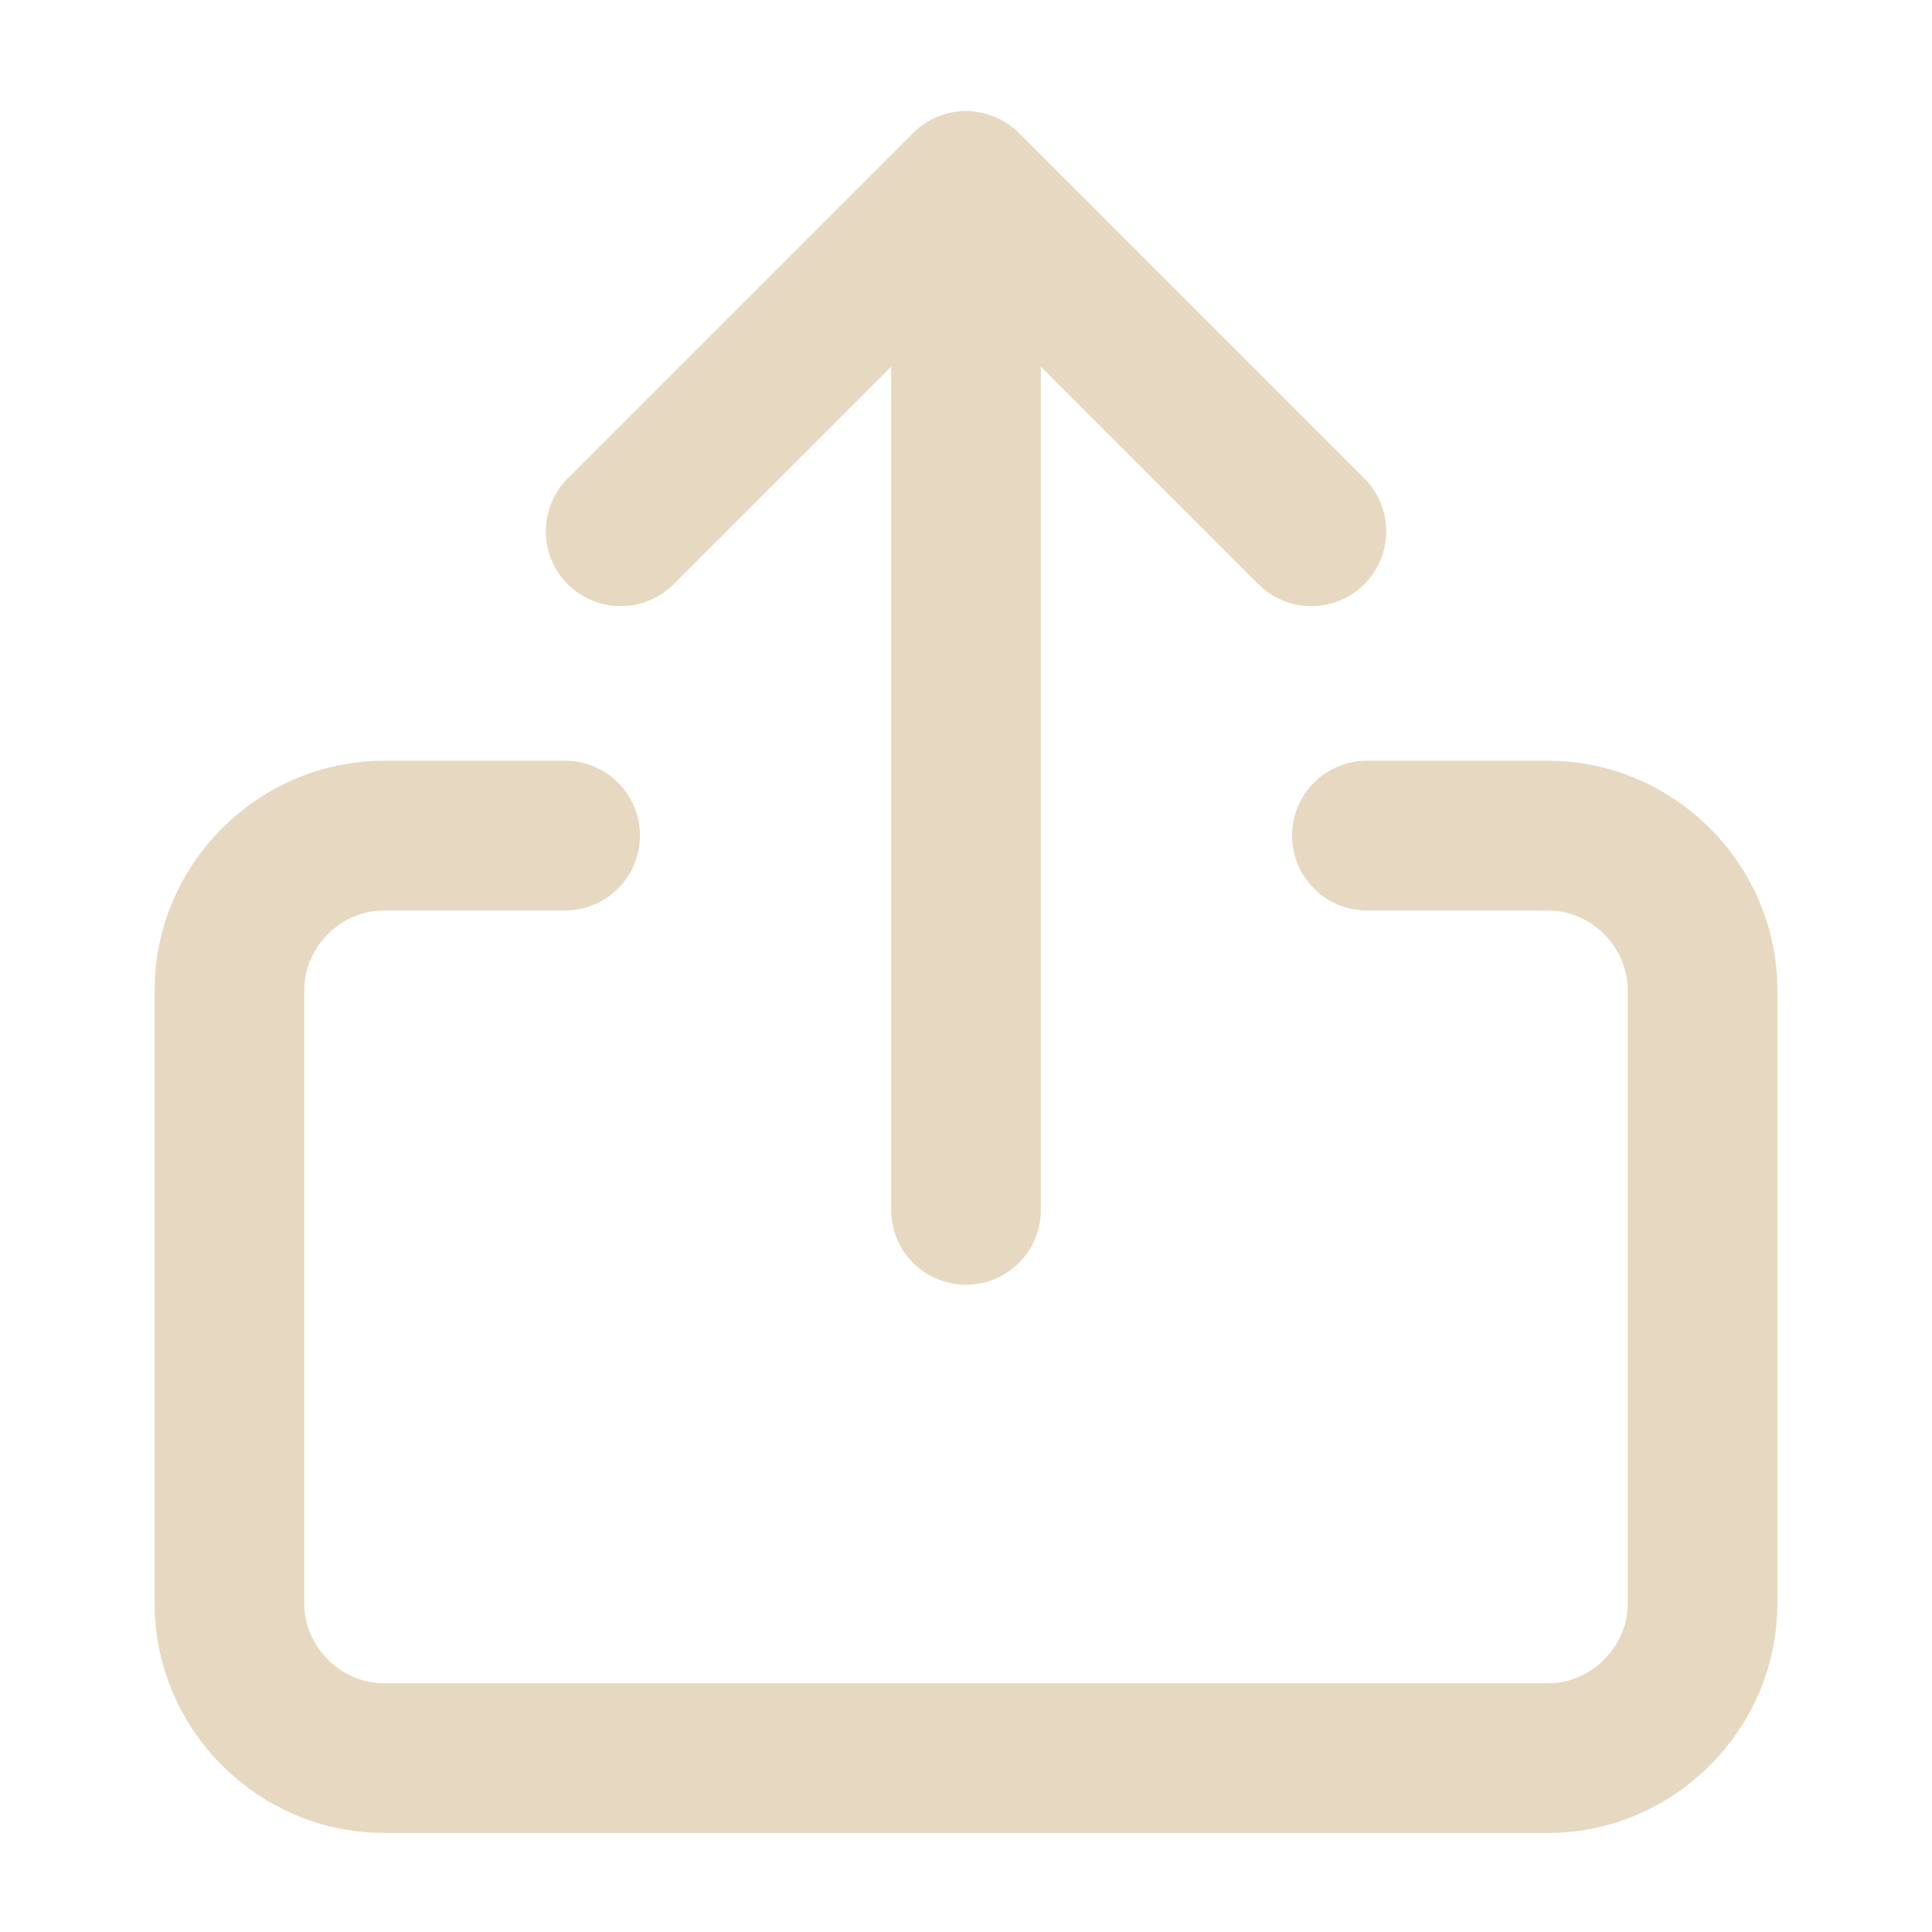
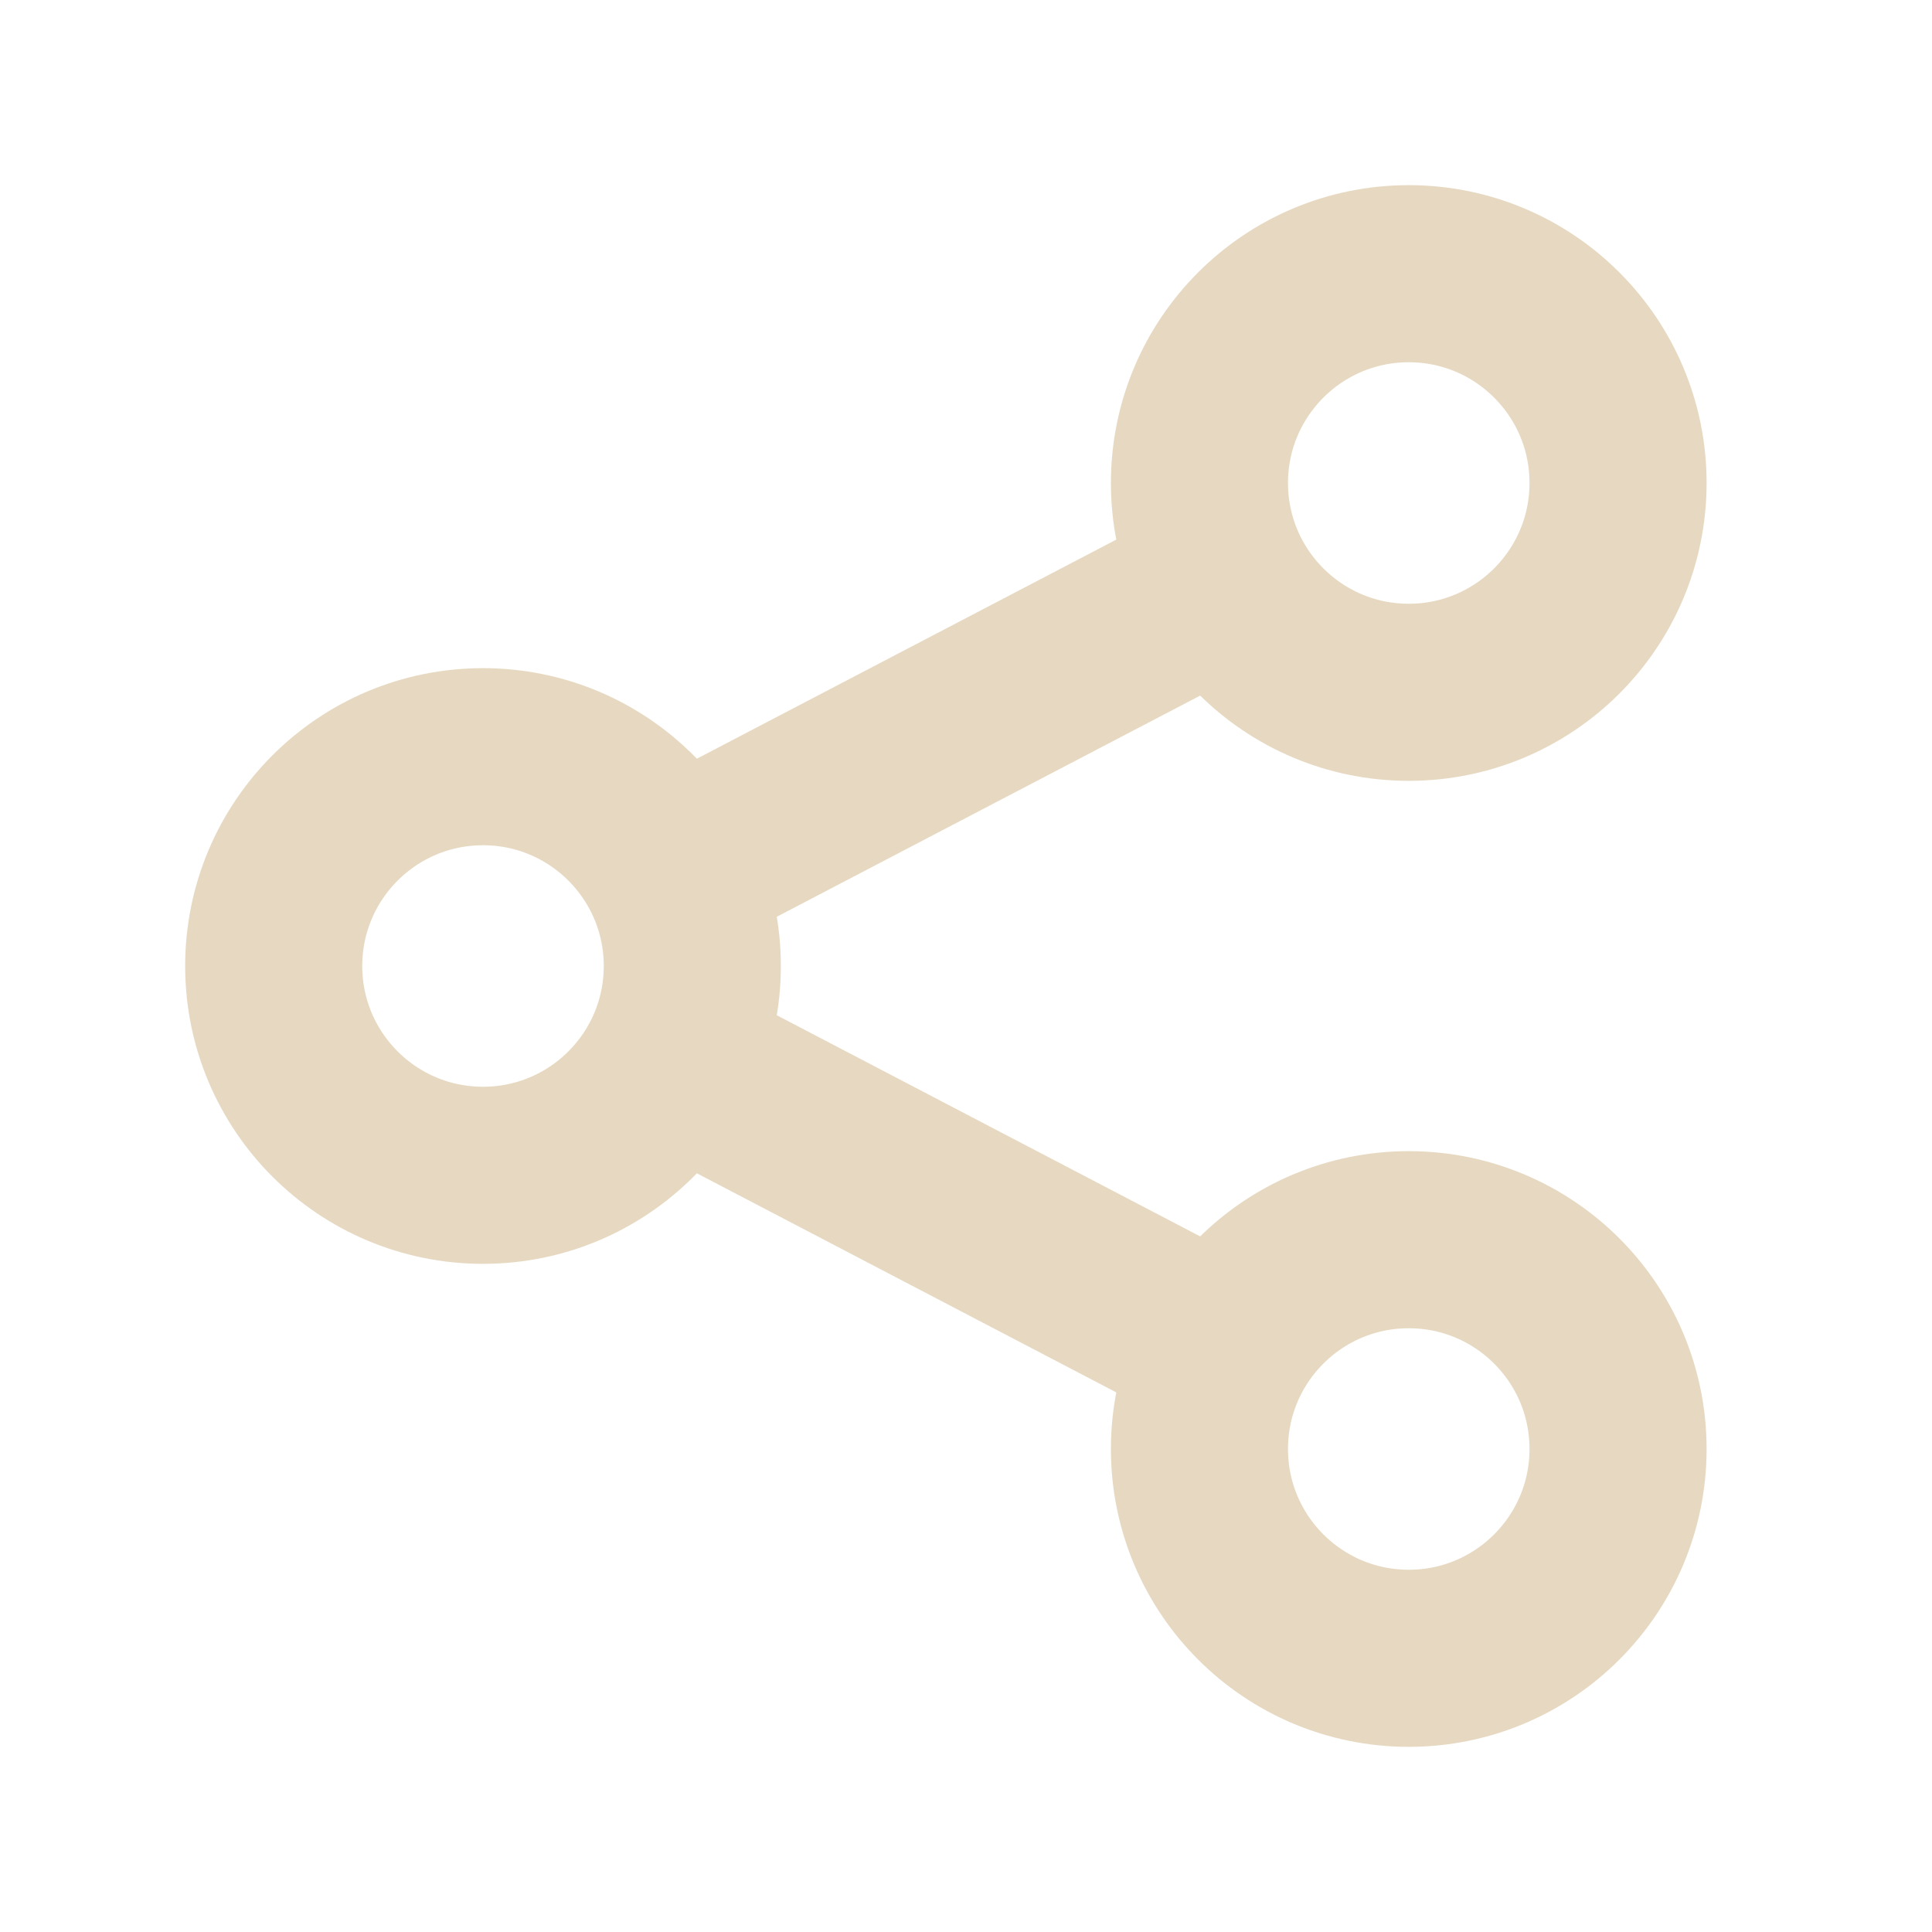
- <svg xmlns="http://www.w3.org/2000/svg" viewBox="0 0 800 800" aria-hidden="true">
-   <g fill="none" stroke="#e7d9c1" stroke-width="62" stroke-linecap="round" stroke-linejoin="round">
-     <path d="M234 346H159c-35 0-64 29-64 64v254c0 35 29 64 64 64h482c35 0 64-29 64-64V410c0-35-29-64-64-64h-75" />
-     <path d="M400 501V79" />
-     <path d="M257 220 400 77l143 143" />
+ <svg xmlns="http://www.w3.org/2000/svg" viewBox="0 0 24 24" aria-hidden="true">
+   <g fill="none" stroke="#E7D9C1" stroke-width="2.2" stroke-linecap="round" stroke-linejoin="round">
+     <circle cx="6" cy="12" r="2.6" />
+     <circle cx="17.5" cy="6" r="2.6" />
+     <circle cx="17.5" cy="18" r="2.6" />
+     <path d="M8.4 10.8 15.1 7.3M8.4 13.2l6.7 3.5" />
  </g>
</svg>
